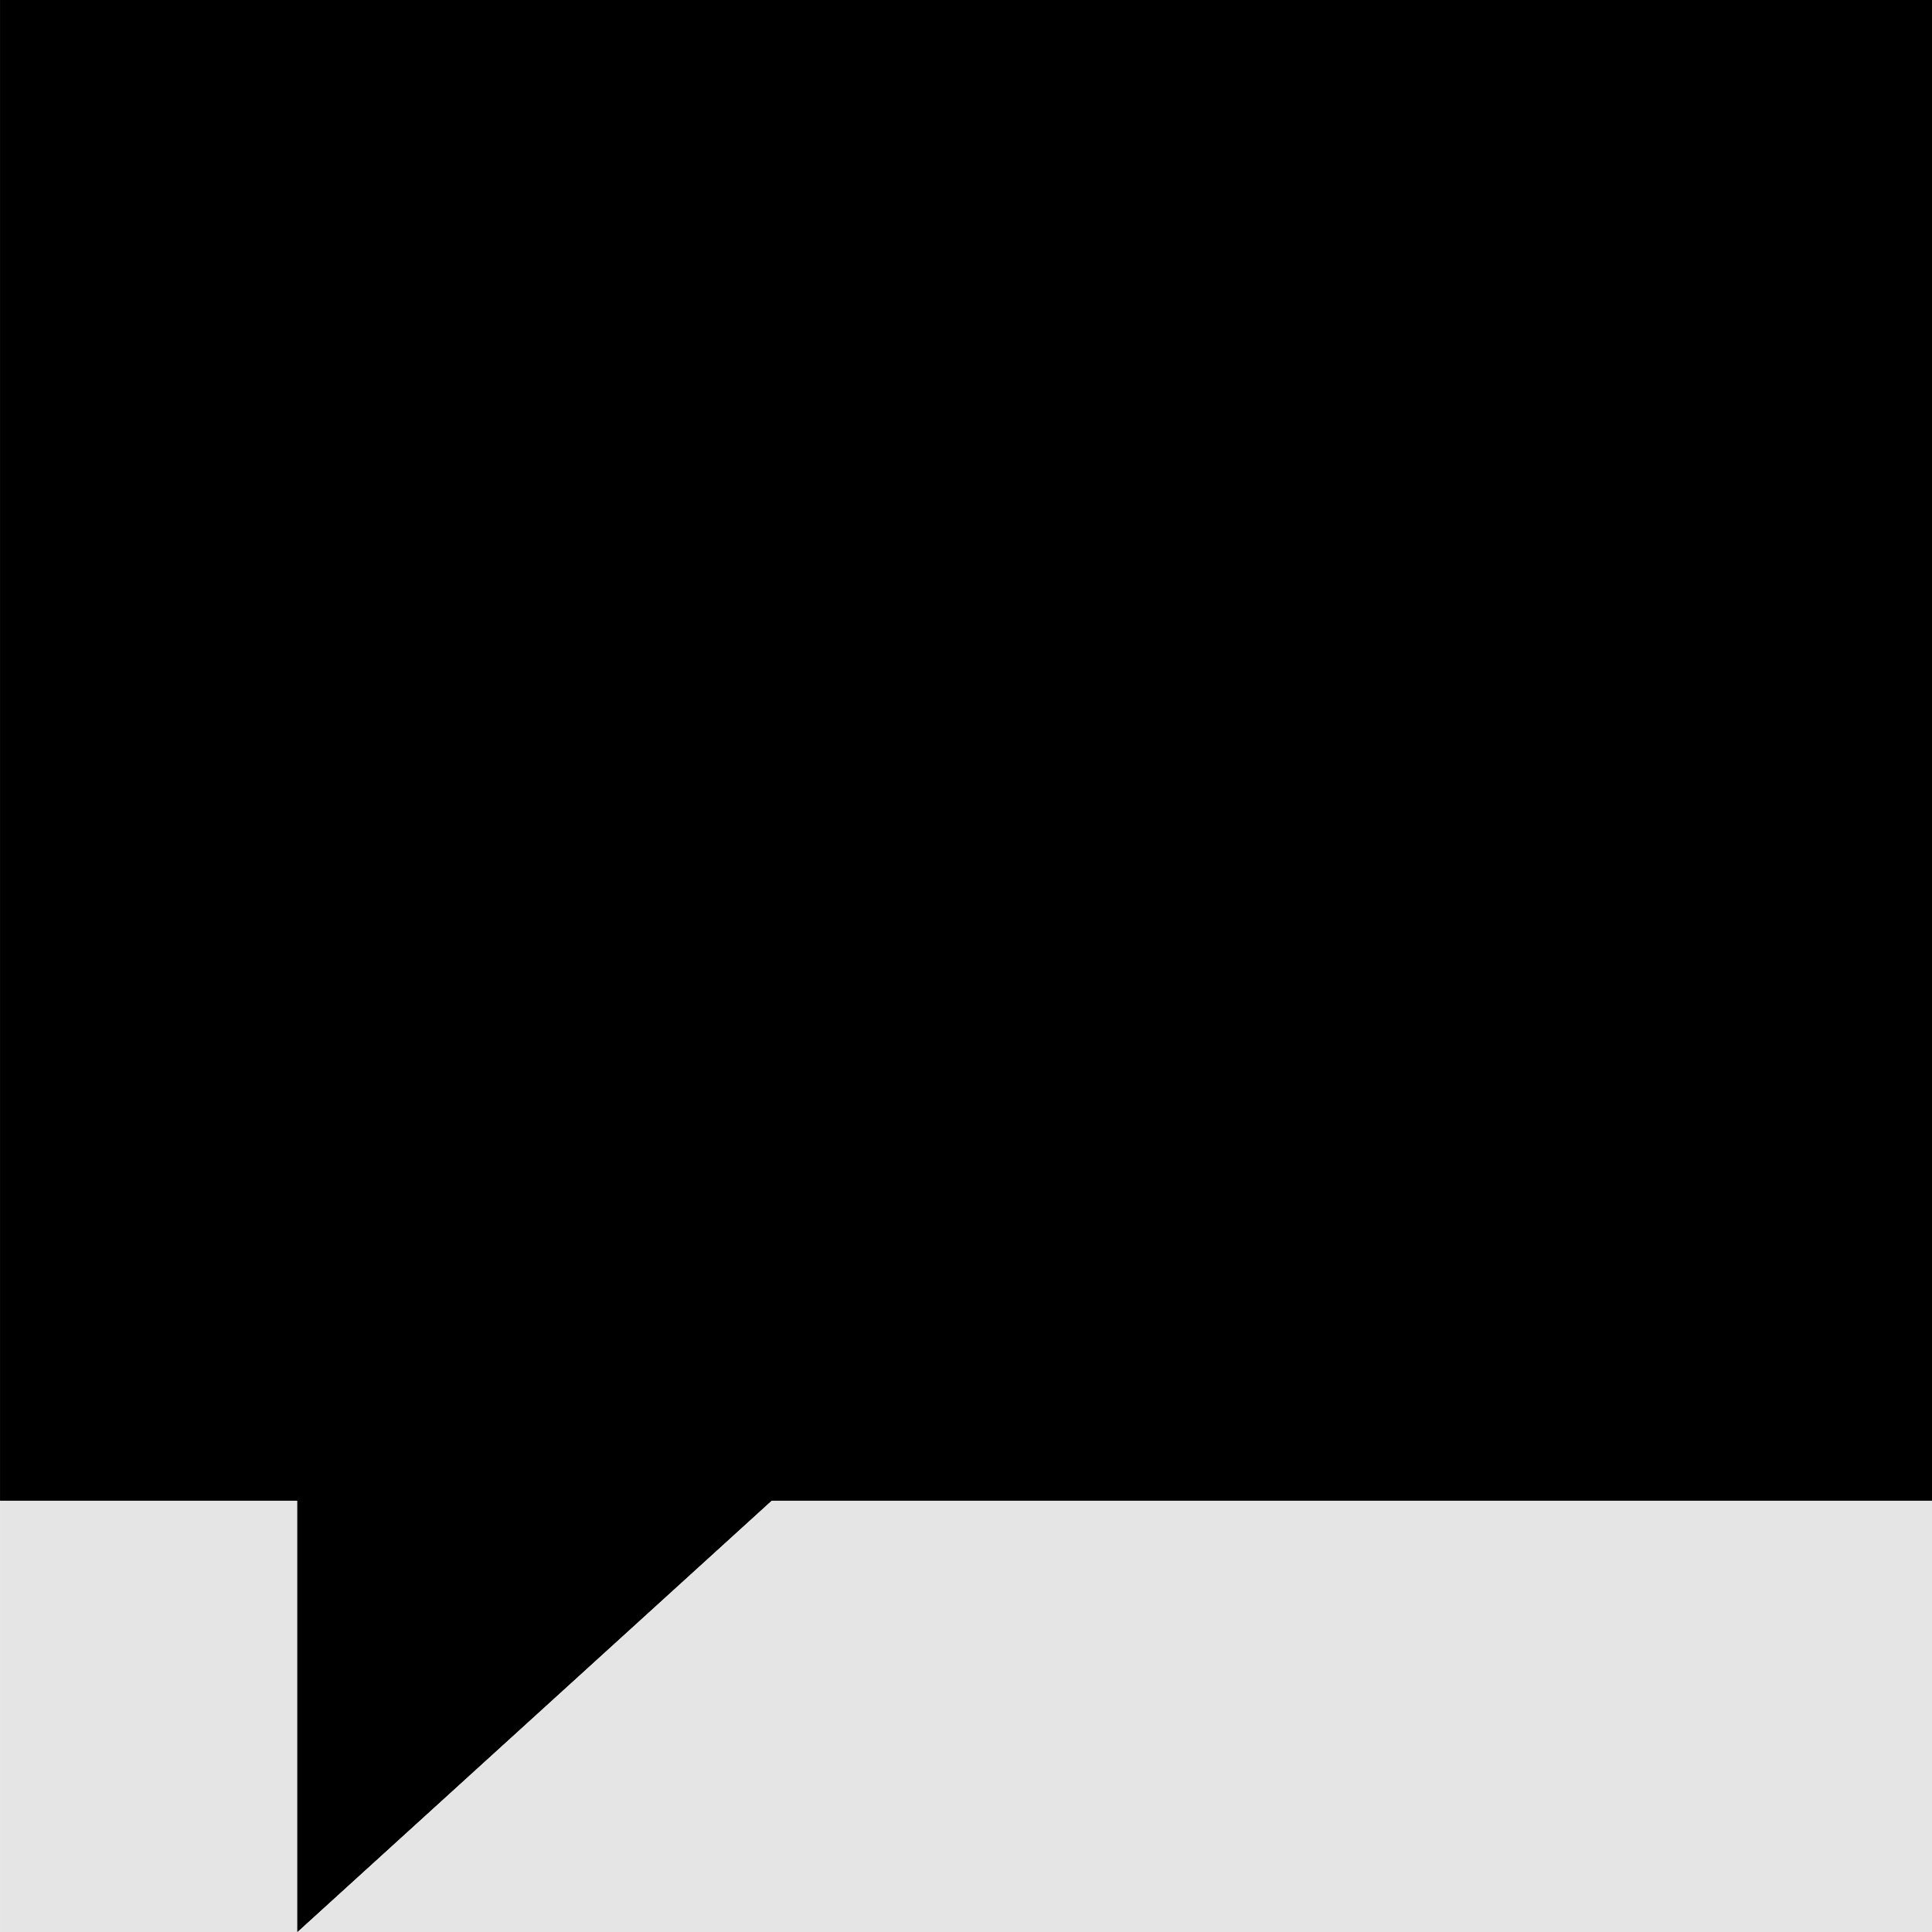
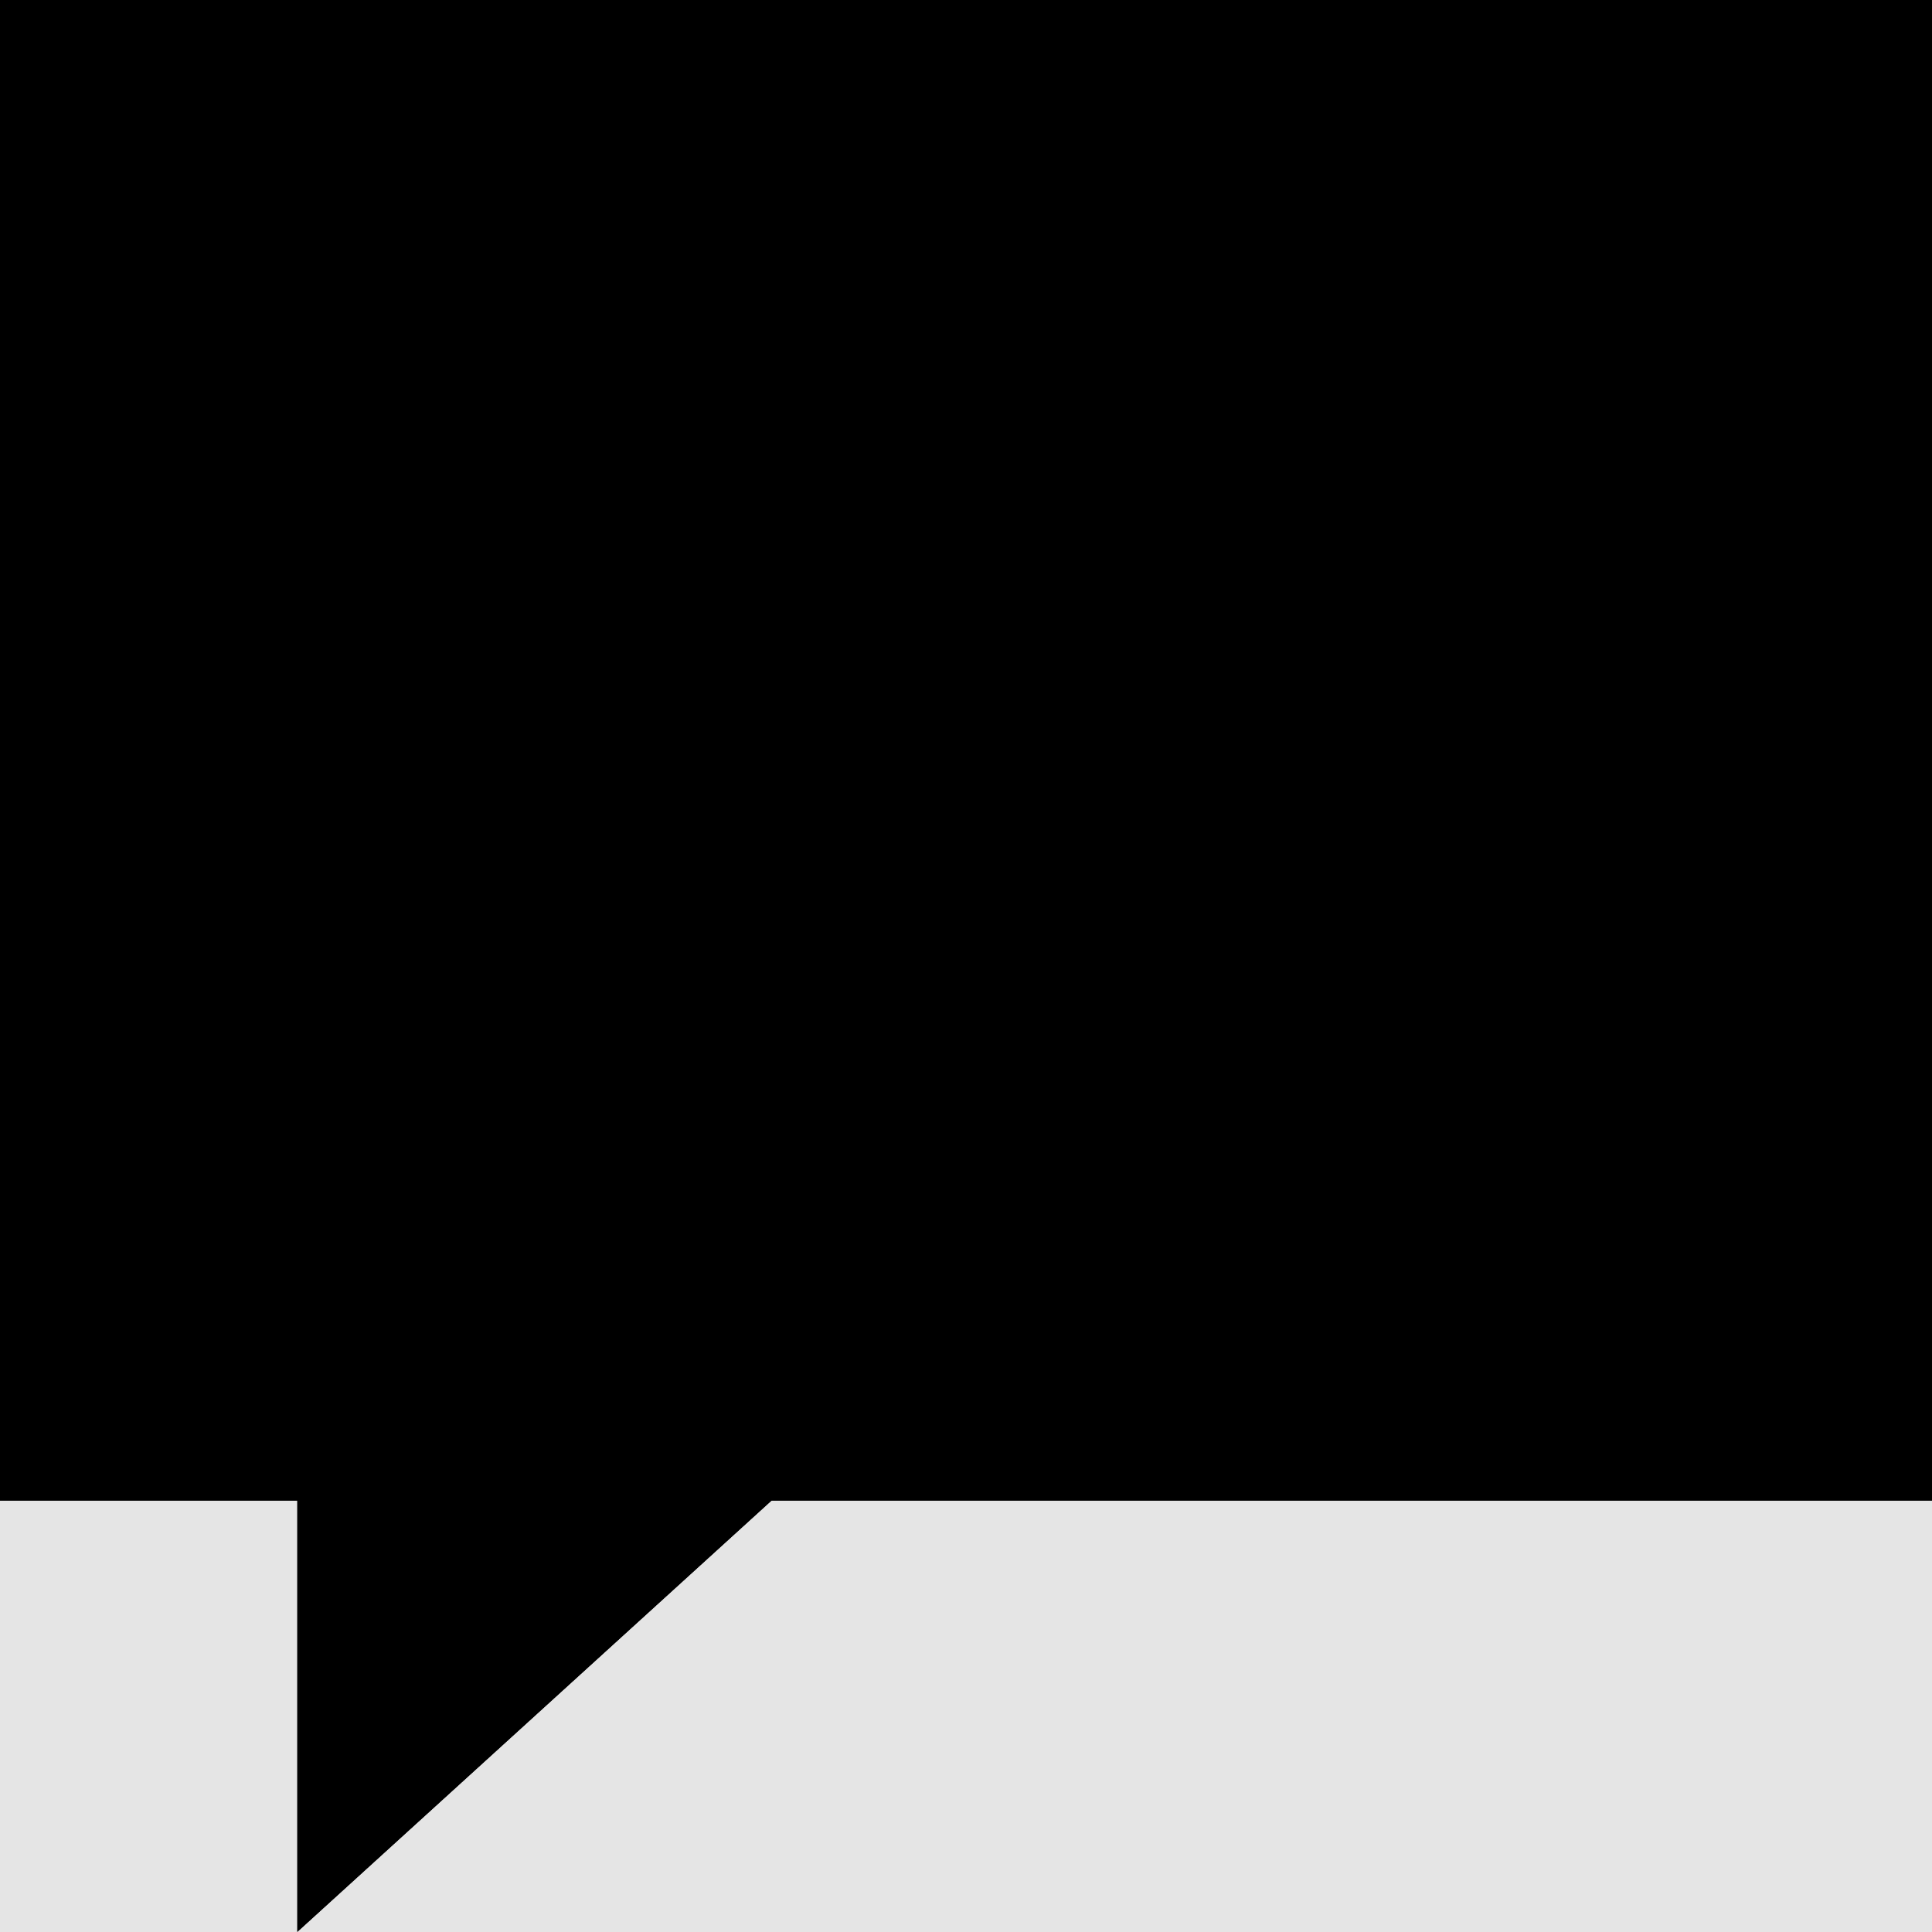
- <svg xmlns="http://www.w3.org/2000/svg" xmlns:xlink="http://www.w3.org/1999/xlink" width="1000" height="1000" viewBox="0 0 1000 1000" version="1.1">
-   <g id="Canvas" transform="matrix(71.4286 0 0 71.4286 -67785.7 -4142.86)">
+ <svg xmlns="http://www.w3.org/2000/svg" xmlns:xlink="http://www.w3.org/1999/xlink" width="1001" height="1001" viewBox="0 0 1001 1001" version="1.1">
+   <g id="Canvas" transform="matrix(71.5 0 0 71.5 -67853.5 -4147)">
    <rect x="949" y="58" width="14" height="14" fill="#E5E5E5" />
    <g id="comment">
      <mask id="mask0_outline" mask-type="alpha">
        <g id="Mask">
          <use xlink:href="#path0_fill" transform="translate(949 58)" fill="#FFFFFF" />
        </g>
      </mask>
      <g id="Mask" mask="url(#mask0_outline)">
        <use xlink:href="#path0_fill" transform="translate(949 58)" />
      </g>
      <g id="âªð¨Color" mask="url(#mask0_outline)">
        <g id="Rectangle 3">
          <use xlink:href="#path1_fill" transform="translate(949 58)" />
        </g>
      </g>
    </g>
  </g>
  <defs>
    <path id="path0_fill" d="M 2.154 14L 2.154 10.874L 0 10.874L 0 0L 14 0L 14 10.874L 5.591 10.874L 2.154 14Z" />
    <path id="path1_fill" fill-rule="evenodd" d="M 0 0L 14 0L 14 14L 0 14L 0 0Z" />
  </defs>
</svg>
